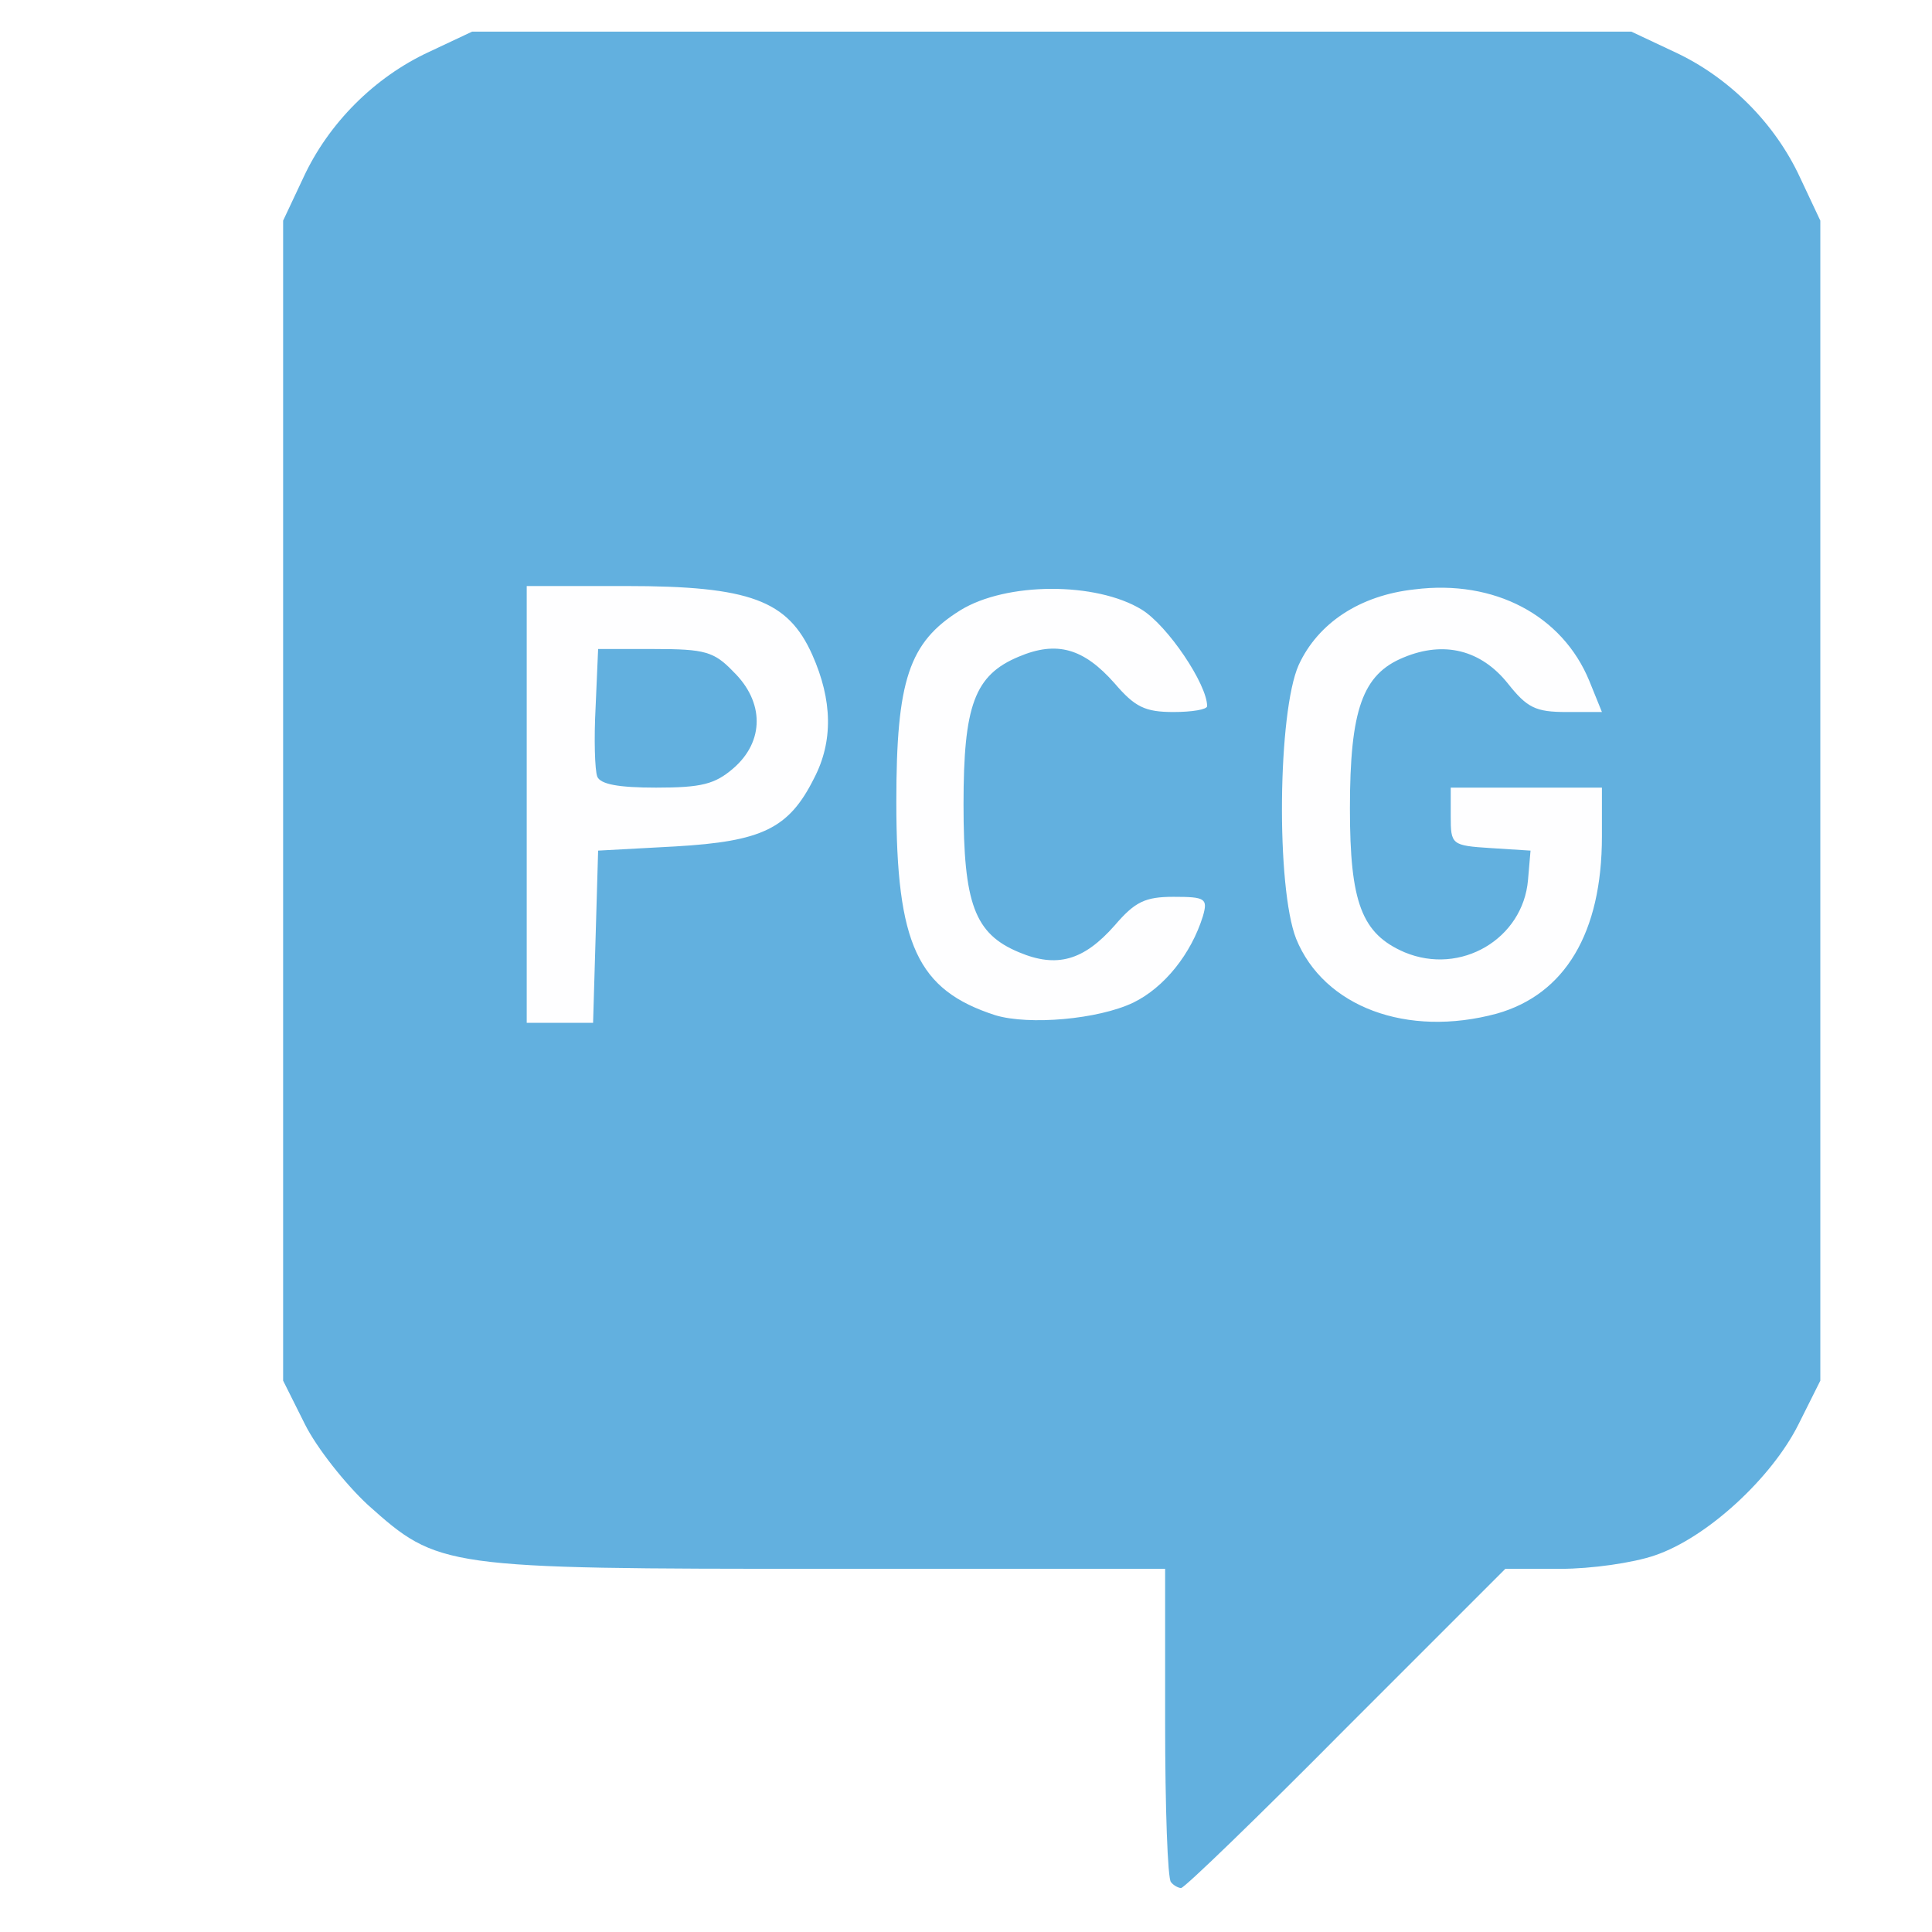
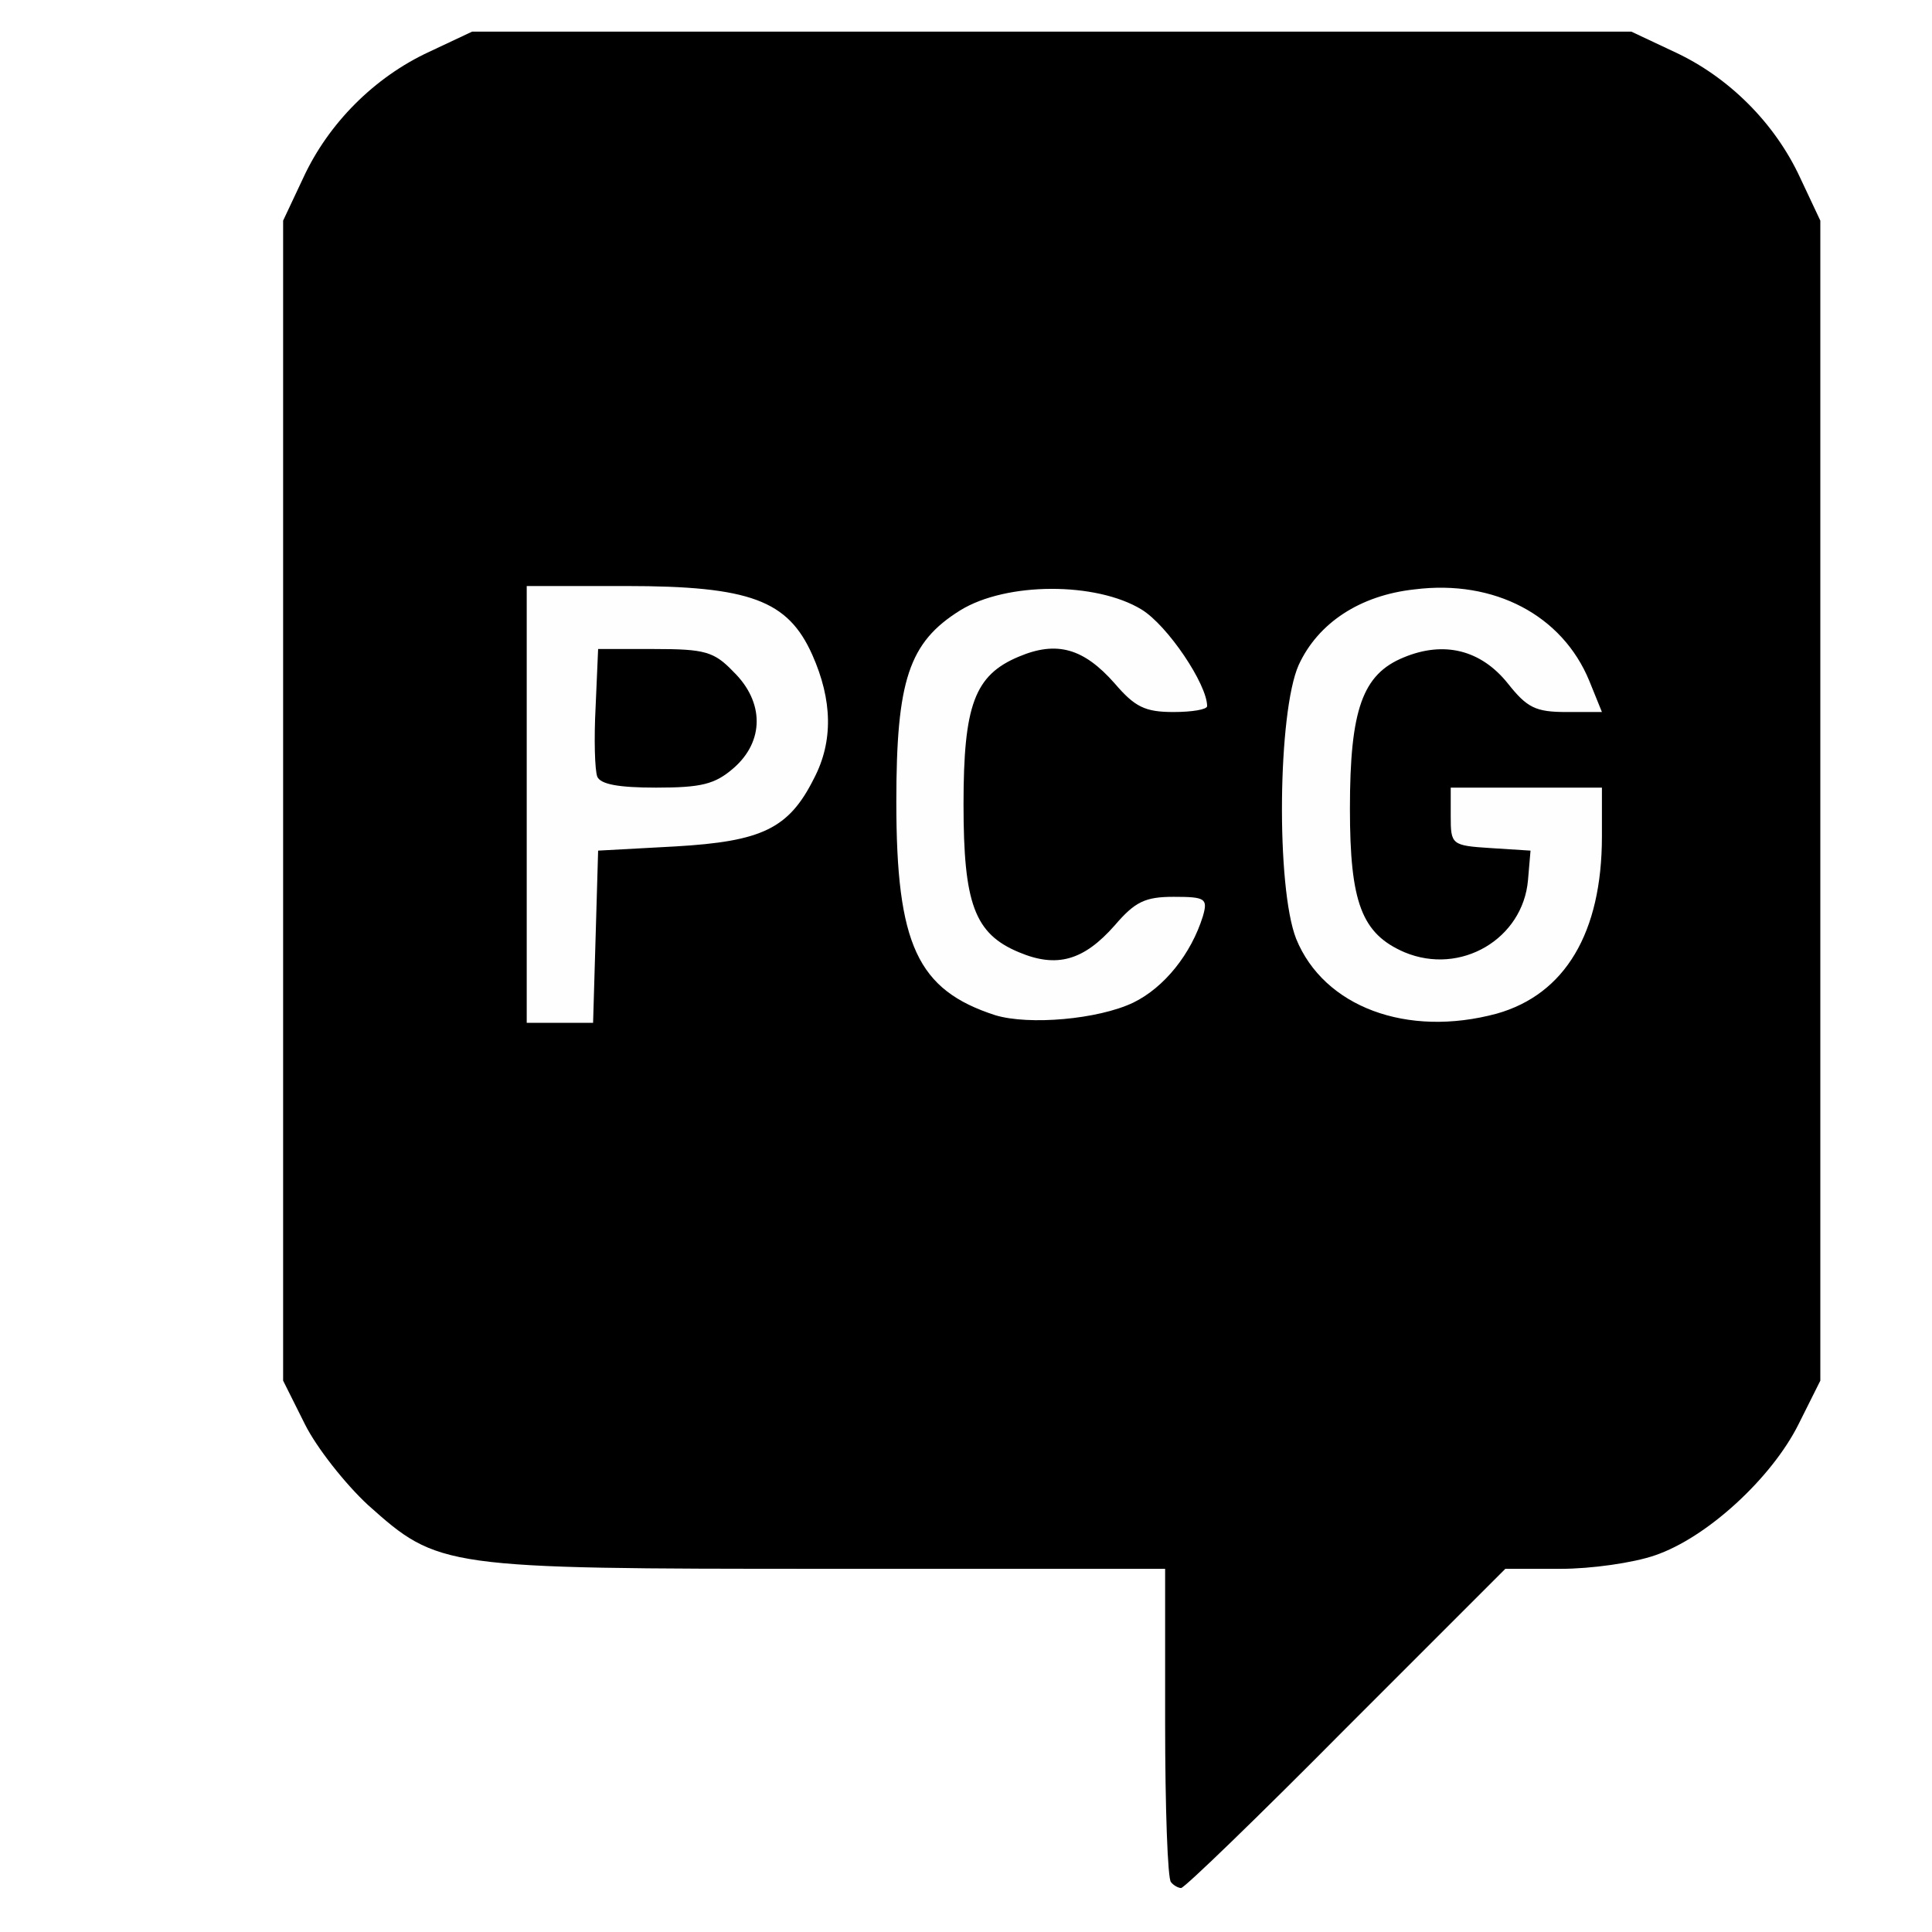
<svg xmlns="http://www.w3.org/2000/svg" width="2300" height="2300" preserveAspectRatio="xMidYMid meet">
  <g>
    <rect fill="none" id="canvas_background" height="2302" width="2302" y="-1" x="-1" />
  </g>
  <g>
    <g fill="#fefeff" id="layer101">
      <path id="svg_1" d="m606.301,1214.134c-3,-7 -4,-132 -3,-278l3,-265l125,-3c113,-2 129,0 170,20c103,52 131,180 58,264c-46,52 -77,64 -162,64l-75,0l-3,103l-3,102l-53,3c-36,2 -54,-1 -57,-10zm250,-322c23,-17 24,-71 2,-93c-10,-11 -39,-18 -77,-21l-60,-4l0,66l0,66l58,0c33,0 66,-6 77,-14z" />
      <path id="svg_2" d="m1178.301,1216.134c-46,-14 -98,-60 -118,-104c-15,-33 -19,-66 -19,-166c0,-111 3,-131 23,-170c13,-26 40,-57 65,-75c39,-27 52,-30 117,-30c65,0 78,3 116,30c46,32 96,114 86,140c-5,11 -21,15 -61,15c-50,0 -56,-2 -68,-27c-19,-40 -60,-57 -102,-43c-46,15 -56,44 -56,160c0,116 10,145 56,160c42,14 83,-3 102,-43c13,-26 17,-28 70,-25c56,3 57,3 55,33c-3,41 -51,104 -97,128c-44,23 -126,31 -169,17z" />
      <path id="svg_3" d="m1638.301,1216.134c-46,-14 -98,-60 -118,-104c-15,-33 -19,-66 -19,-166c0,-111 3,-131 23,-170c58,-116 223,-145 324,-57c38,33 79,110 68,127c-3,6 -30,10 -60,10c-50,0 -54,-2 -73,-34c-35,-59 -130,-56 -151,6c-14,41 -14,210 0,242c14,30 59,48 99,40c34,-7 55,-29 64,-66c6,-26 5,-27 -41,-30l-48,-3l0,-50l0,-50l105,0l105,0l3,62c4,89 -12,140 -62,189c-57,58 -140,78 -219,54z" />
    </g>
-     <g fill="#62b0df" id="layer102">
+     <g fill="#000000" id="layer102">
      <path id="svg_4" d="m1394.056,2240.647c-4,-3 -7,-89 -7,-190l0,-183l-403,0c-458,0 -462,-1 -546,-76c-27,-25 -61,-68 -75,-96l-26,-52l0,-690l0,-691l24,-51c30,-65 85,-120 150,-150l51,-24l690,0l690,0l51,24c65,30 120,85 150,150l24,51l0,691l0,690l-26,52c-32,64 -109,135 -171,156c-26,9 -76,16 -112,16l-66,0l-190,190c-104,105 -192,190 -196,190c-3,0 -9,-3 -12,-7zm-685,-1125l3,-103l92,-5c103,-6 135,-21 165,-81c23,-44 22,-93 -2,-147c-29,-65 -74,-82 -222,-82l-118,0l0,260l0,260l40,0l39,0l3,-102zm640,78c37,-18 69,-58 83,-103c6,-21 3,-23 -35,-23c-34,0 -46,6 -70,34c-37,42 -69,51 -114,32c-53,-22 -66,-58 -66,-176c0,-118 13,-154 66,-176c45,-19 77,-10 114,32c24,28 36,34 70,34c22,0 40,-3 40,-7c0,-26 -47,-96 -78,-115c-54,-33 -161,-33 -216,1c-61,38 -76,83 -76,228c0,170 25,224 118,254c40,12 122,5 164,-15zm433,13c81,-23 125,-96 125,-211l0,-58l-90,0l-90,0l0,34c0,34 1,35 48,38l47,3l-3,35c-6,70 -80,114 -147,86c-51,-22 -65,-59 -65,-171c0,-118 15,-160 64,-180c48,-20 92,-9 124,31c23,29 33,34 70,34l42,0l-15,-37c-32,-78 -113,-121 -208,-109c-65,7 -115,40 -138,90c-25,56 -27,265 -3,326c33,81 132,118 239,89z" />
      <path id="svg_5" d="m711.056,924.647c-3,-8 -4,-45 -2,-83l3,-69l67,0c60,0 71,3 94,27c37,36 37,83 0,115c-22,19 -38,23 -92,23c-45,0 -66,-4 -70,-13z" />
    </g>
  </g>
</svg>
